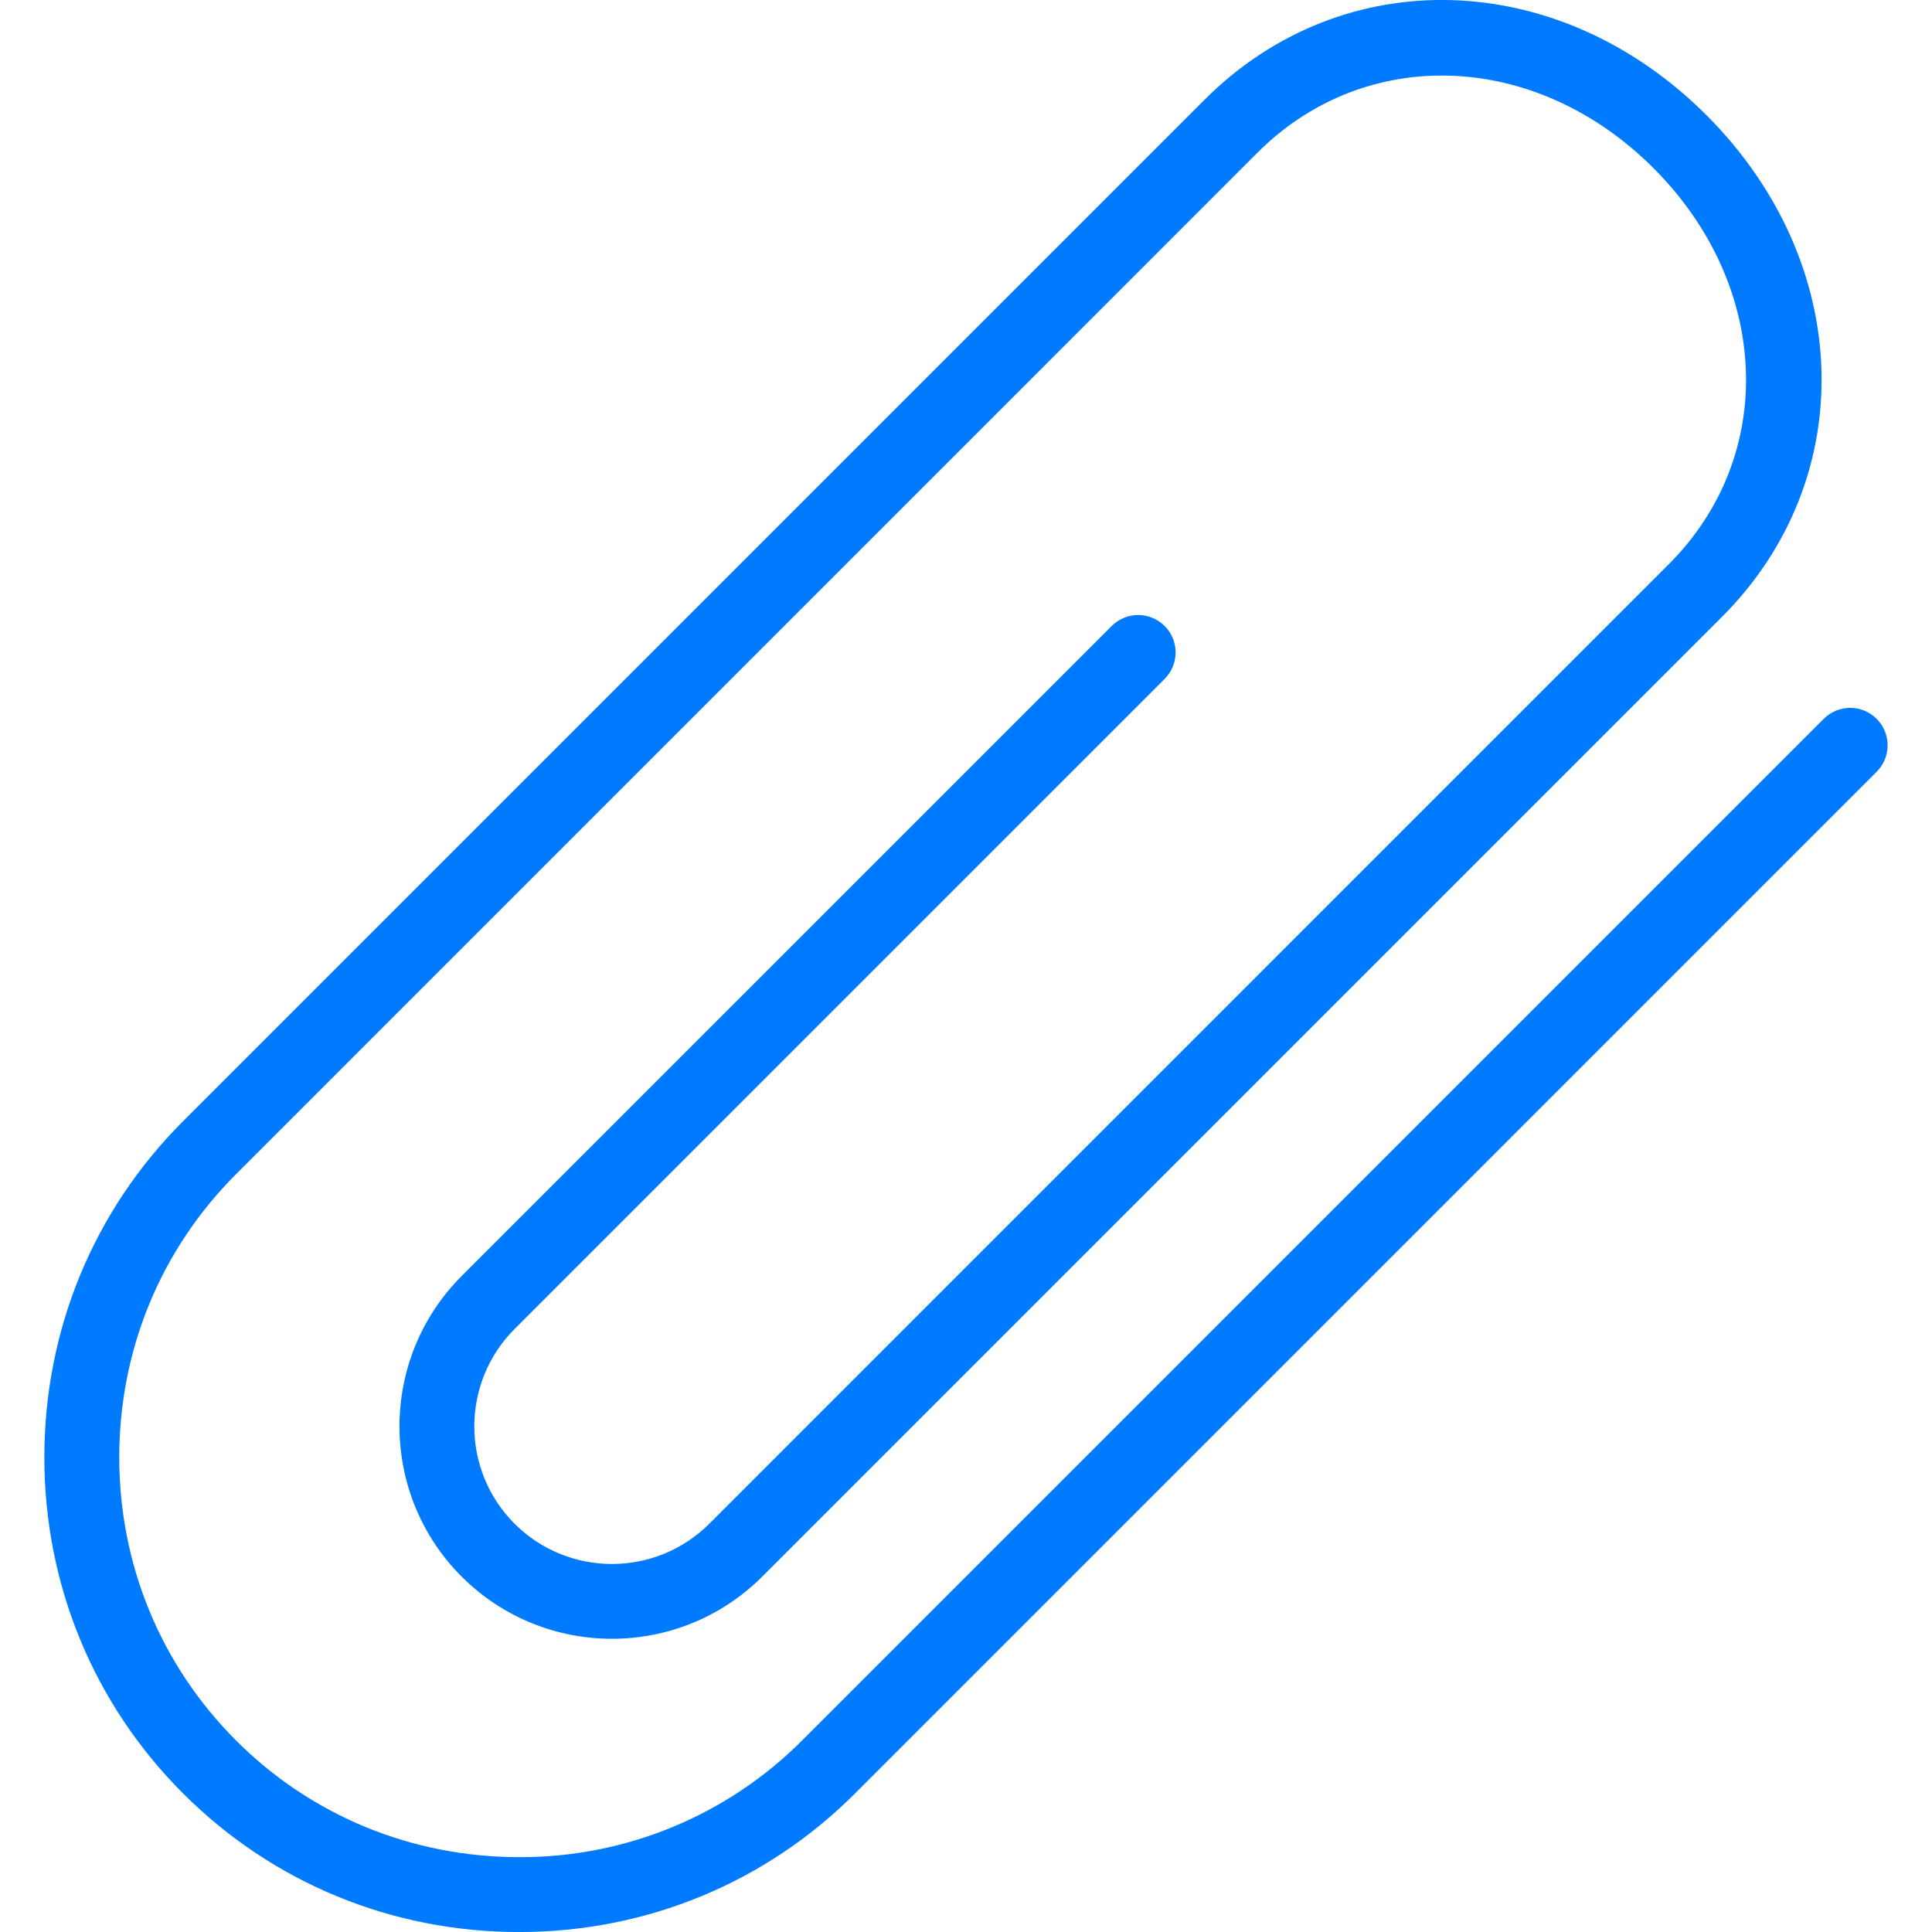
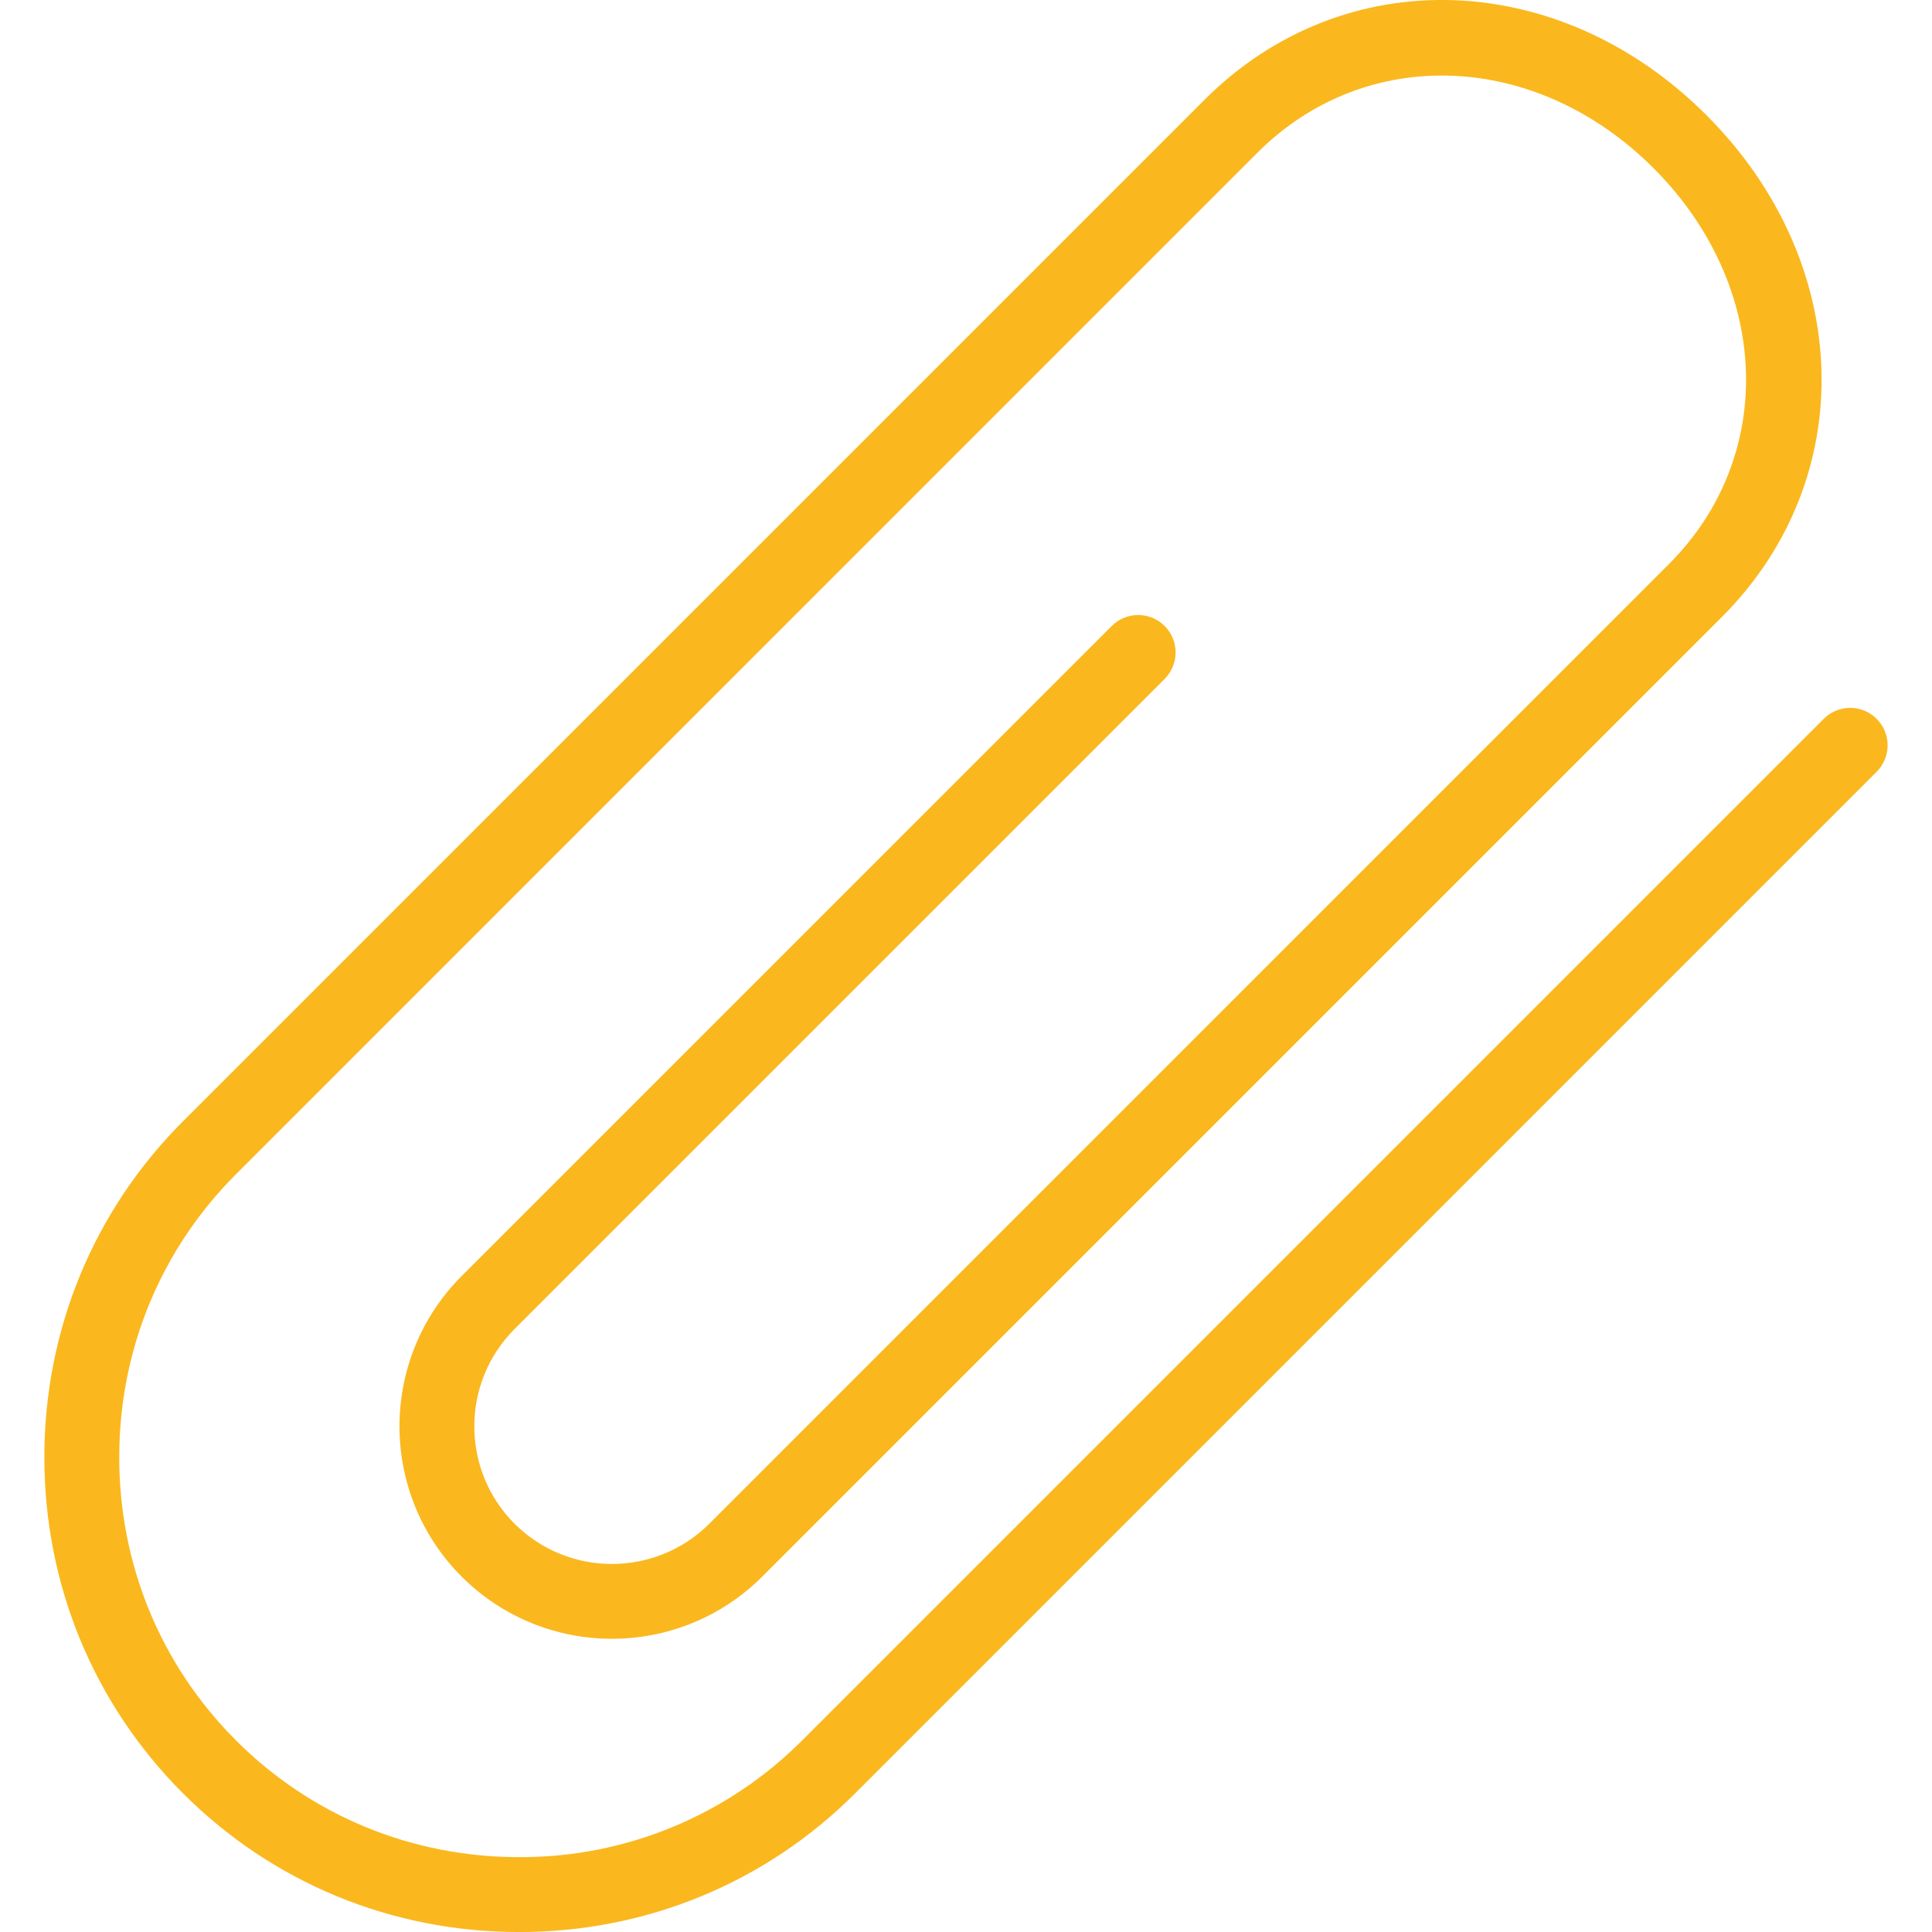
<svg xmlns="http://www.w3.org/2000/svg" viewBox="0 0 51.619 51.619" width="512" height="512">
-   <path d="M50.14 19.206a.999.999 0 0 0-1.414 0L21.432 46.5a10.617 10.617 0 0 1-7.563 3.119c-2.867 0-5.553-1.107-7.564-3.119s-3.119-4.697-3.119-7.564c0-2.866 1.107-5.552 3.119-7.563L33.598 4.078c2.897-2.896 7.445-2.719 10.579.413 3.133 3.133 3.311 7.682.414 10.579l-25.64 25.641a3.685 3.685 0 0 1-5.203 0 3.684 3.684 0 0 1 0-5.203l17.369-17.369a.999.999 0 1 0-1.414-1.414L12.334 34.093a5.685 5.685 0 0 0 0 8.031 5.685 5.685 0 0 0 8.031 0l25.641-25.641c3.703-3.704 3.525-9.468-.414-13.407-3.938-3.938-9.703-4.117-13.407-.413L4.89 29.958c-2.39 2.389-3.705 5.577-3.705 8.978s1.315 6.59 3.705 8.979c2.389 2.39 5.577 3.705 8.979 3.705 3.4 0 6.589-1.315 8.978-3.705L50.14 20.62a.999.999 0 0 0 0-1.414z" fill="#007aff" />
+   <path d="M50.14 19.206a.999.999 0 0 0-1.414 0L21.432 46.5a10.617 10.617 0 0 1-7.563 3.119c-2.867 0-5.553-1.107-7.564-3.119s-3.119-4.697-3.119-7.564c0-2.866 1.107-5.552 3.119-7.563L33.598 4.078c2.897-2.896 7.445-2.719 10.579.413 3.133 3.133 3.311 7.682.414 10.579l-25.64 25.641a3.685 3.685 0 0 1-5.203 0 3.684 3.684 0 0 1 0-5.203l17.369-17.369a.999.999 0 1 0-1.414-1.414L12.334 34.093a5.685 5.685 0 0 0 0 8.031 5.685 5.685 0 0 0 8.031 0l25.641-25.641c3.703-3.704 3.525-9.468-.414-13.407-3.938-3.938-9.703-4.117-13.407-.413L4.89 29.958c-2.39 2.389-3.705 5.577-3.705 8.978s1.315 6.59 3.705 8.979c2.389 2.39 5.577 3.705 8.979 3.705 3.4 0 6.589-1.315 8.978-3.705L50.14 20.62a.999.999 0 0 0 0-1.414z" fill="#fab81e" />
</svg>
